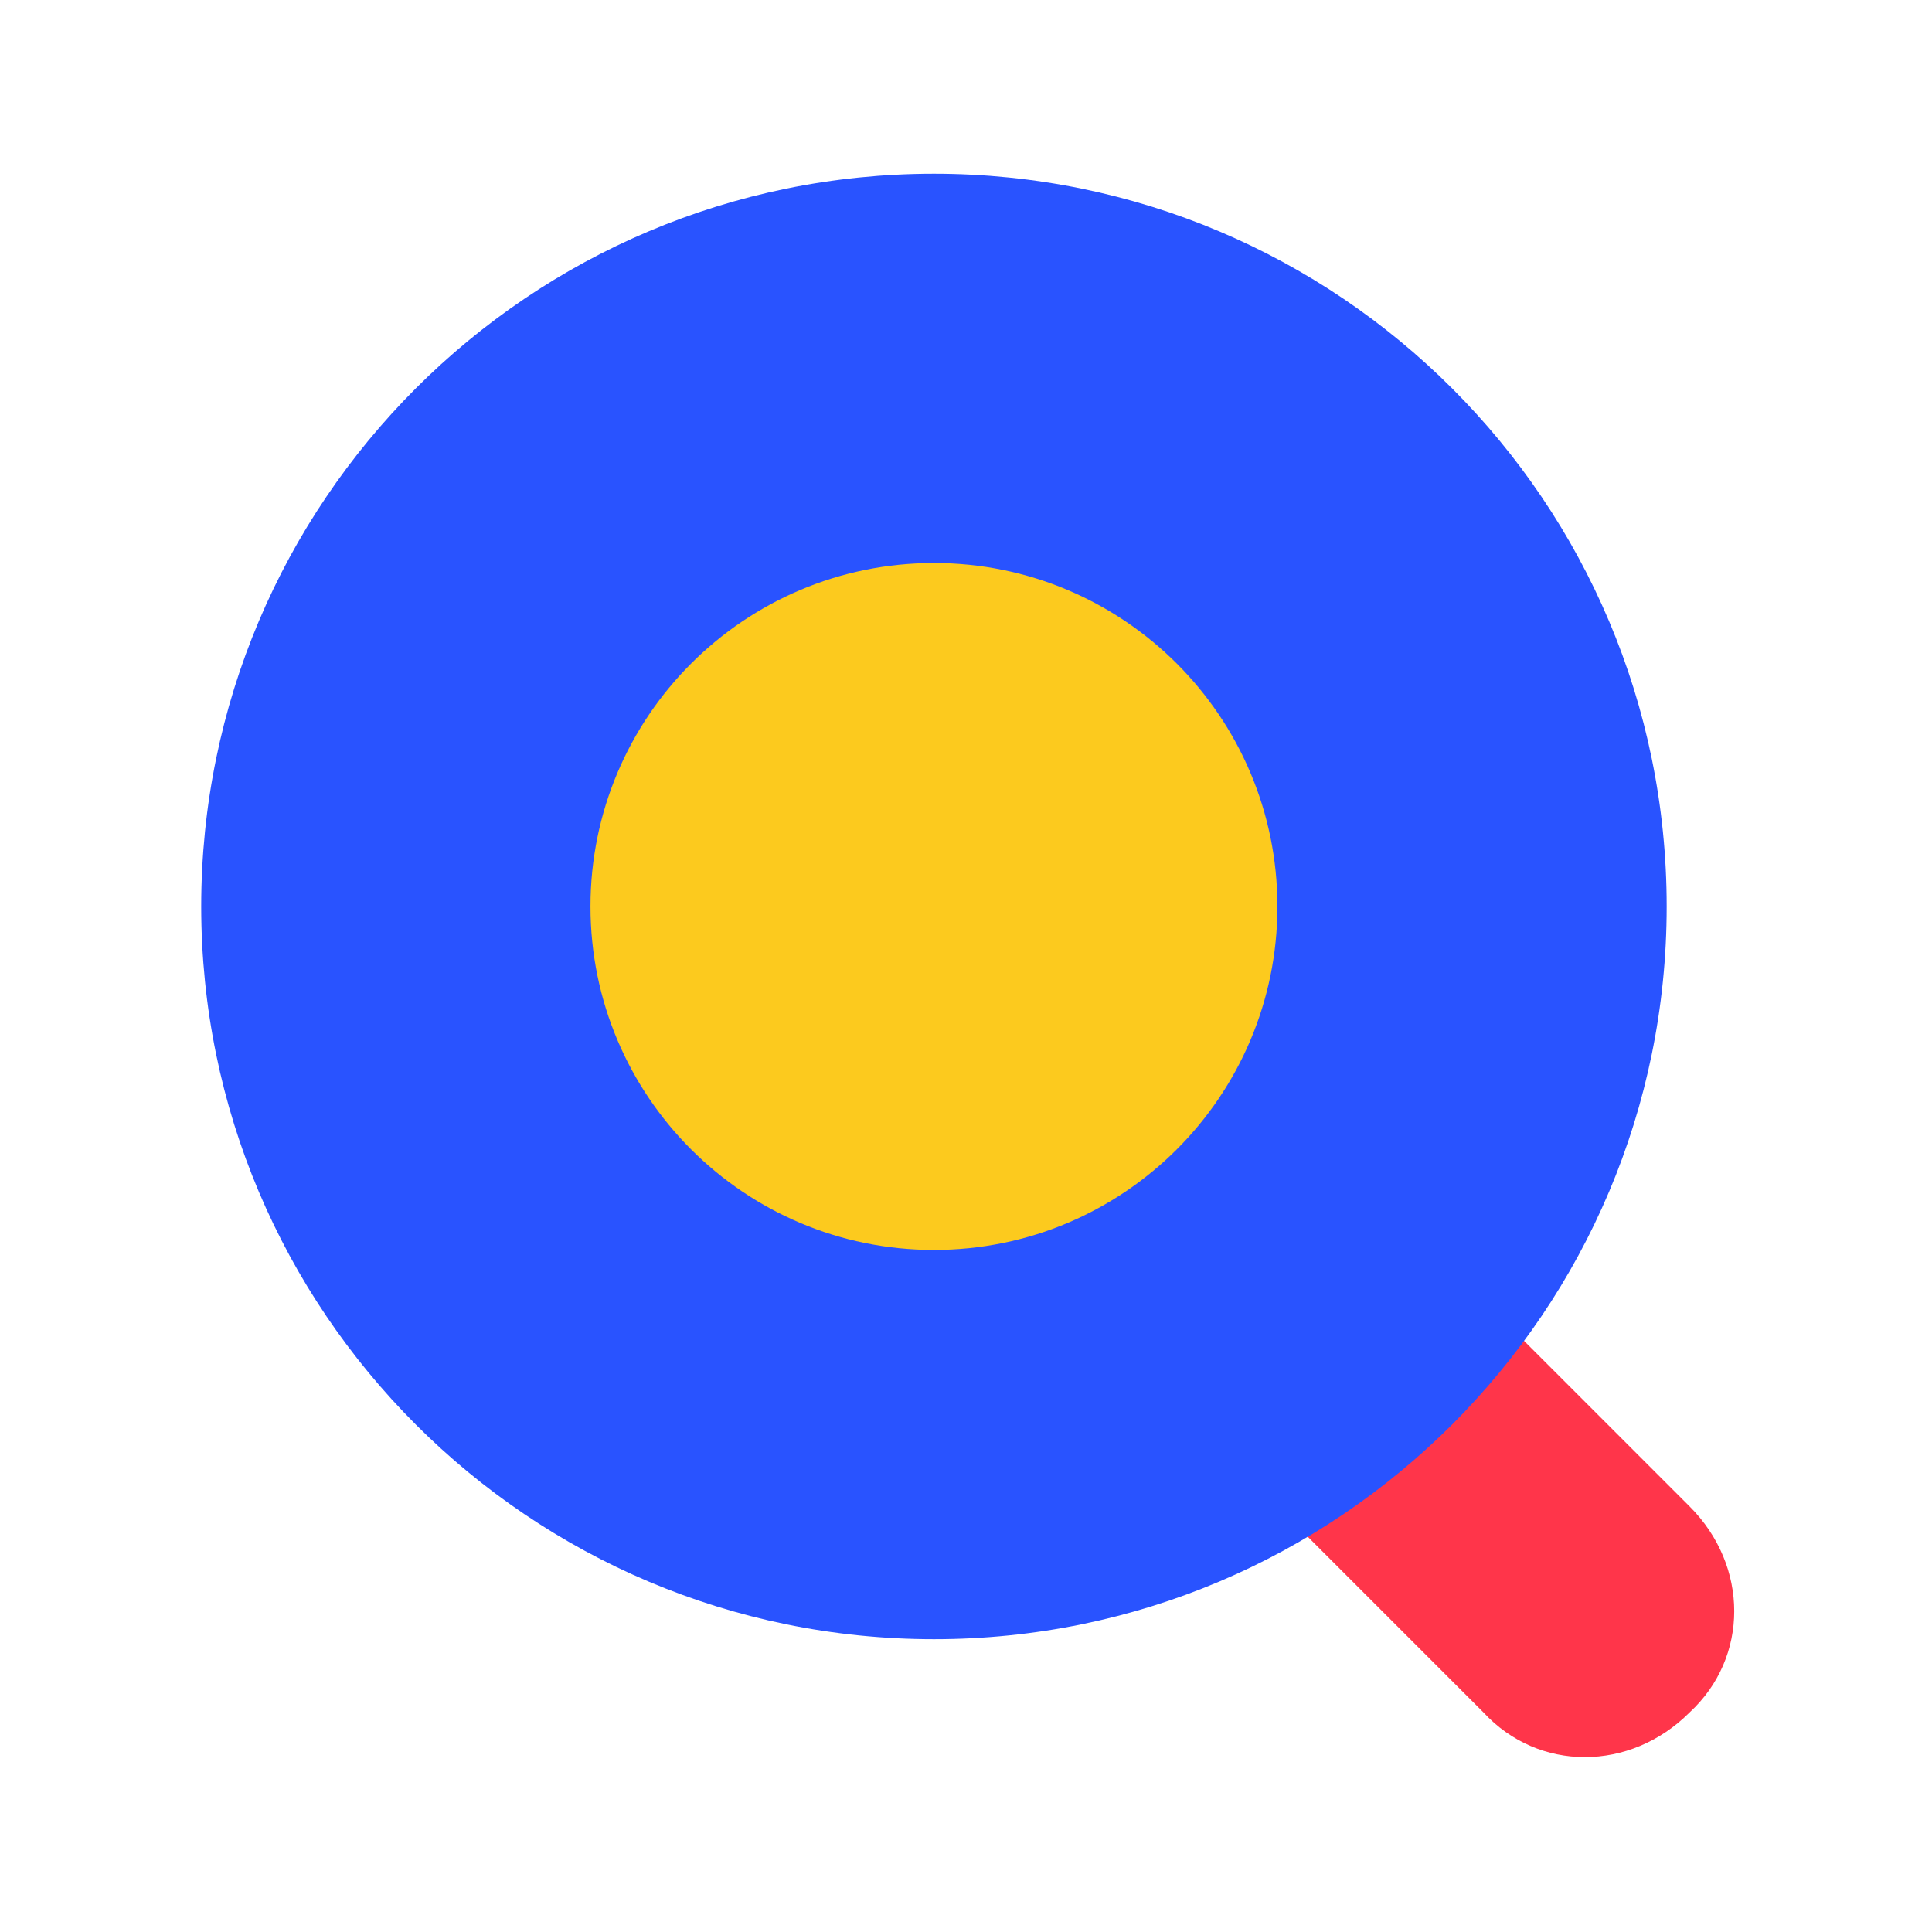
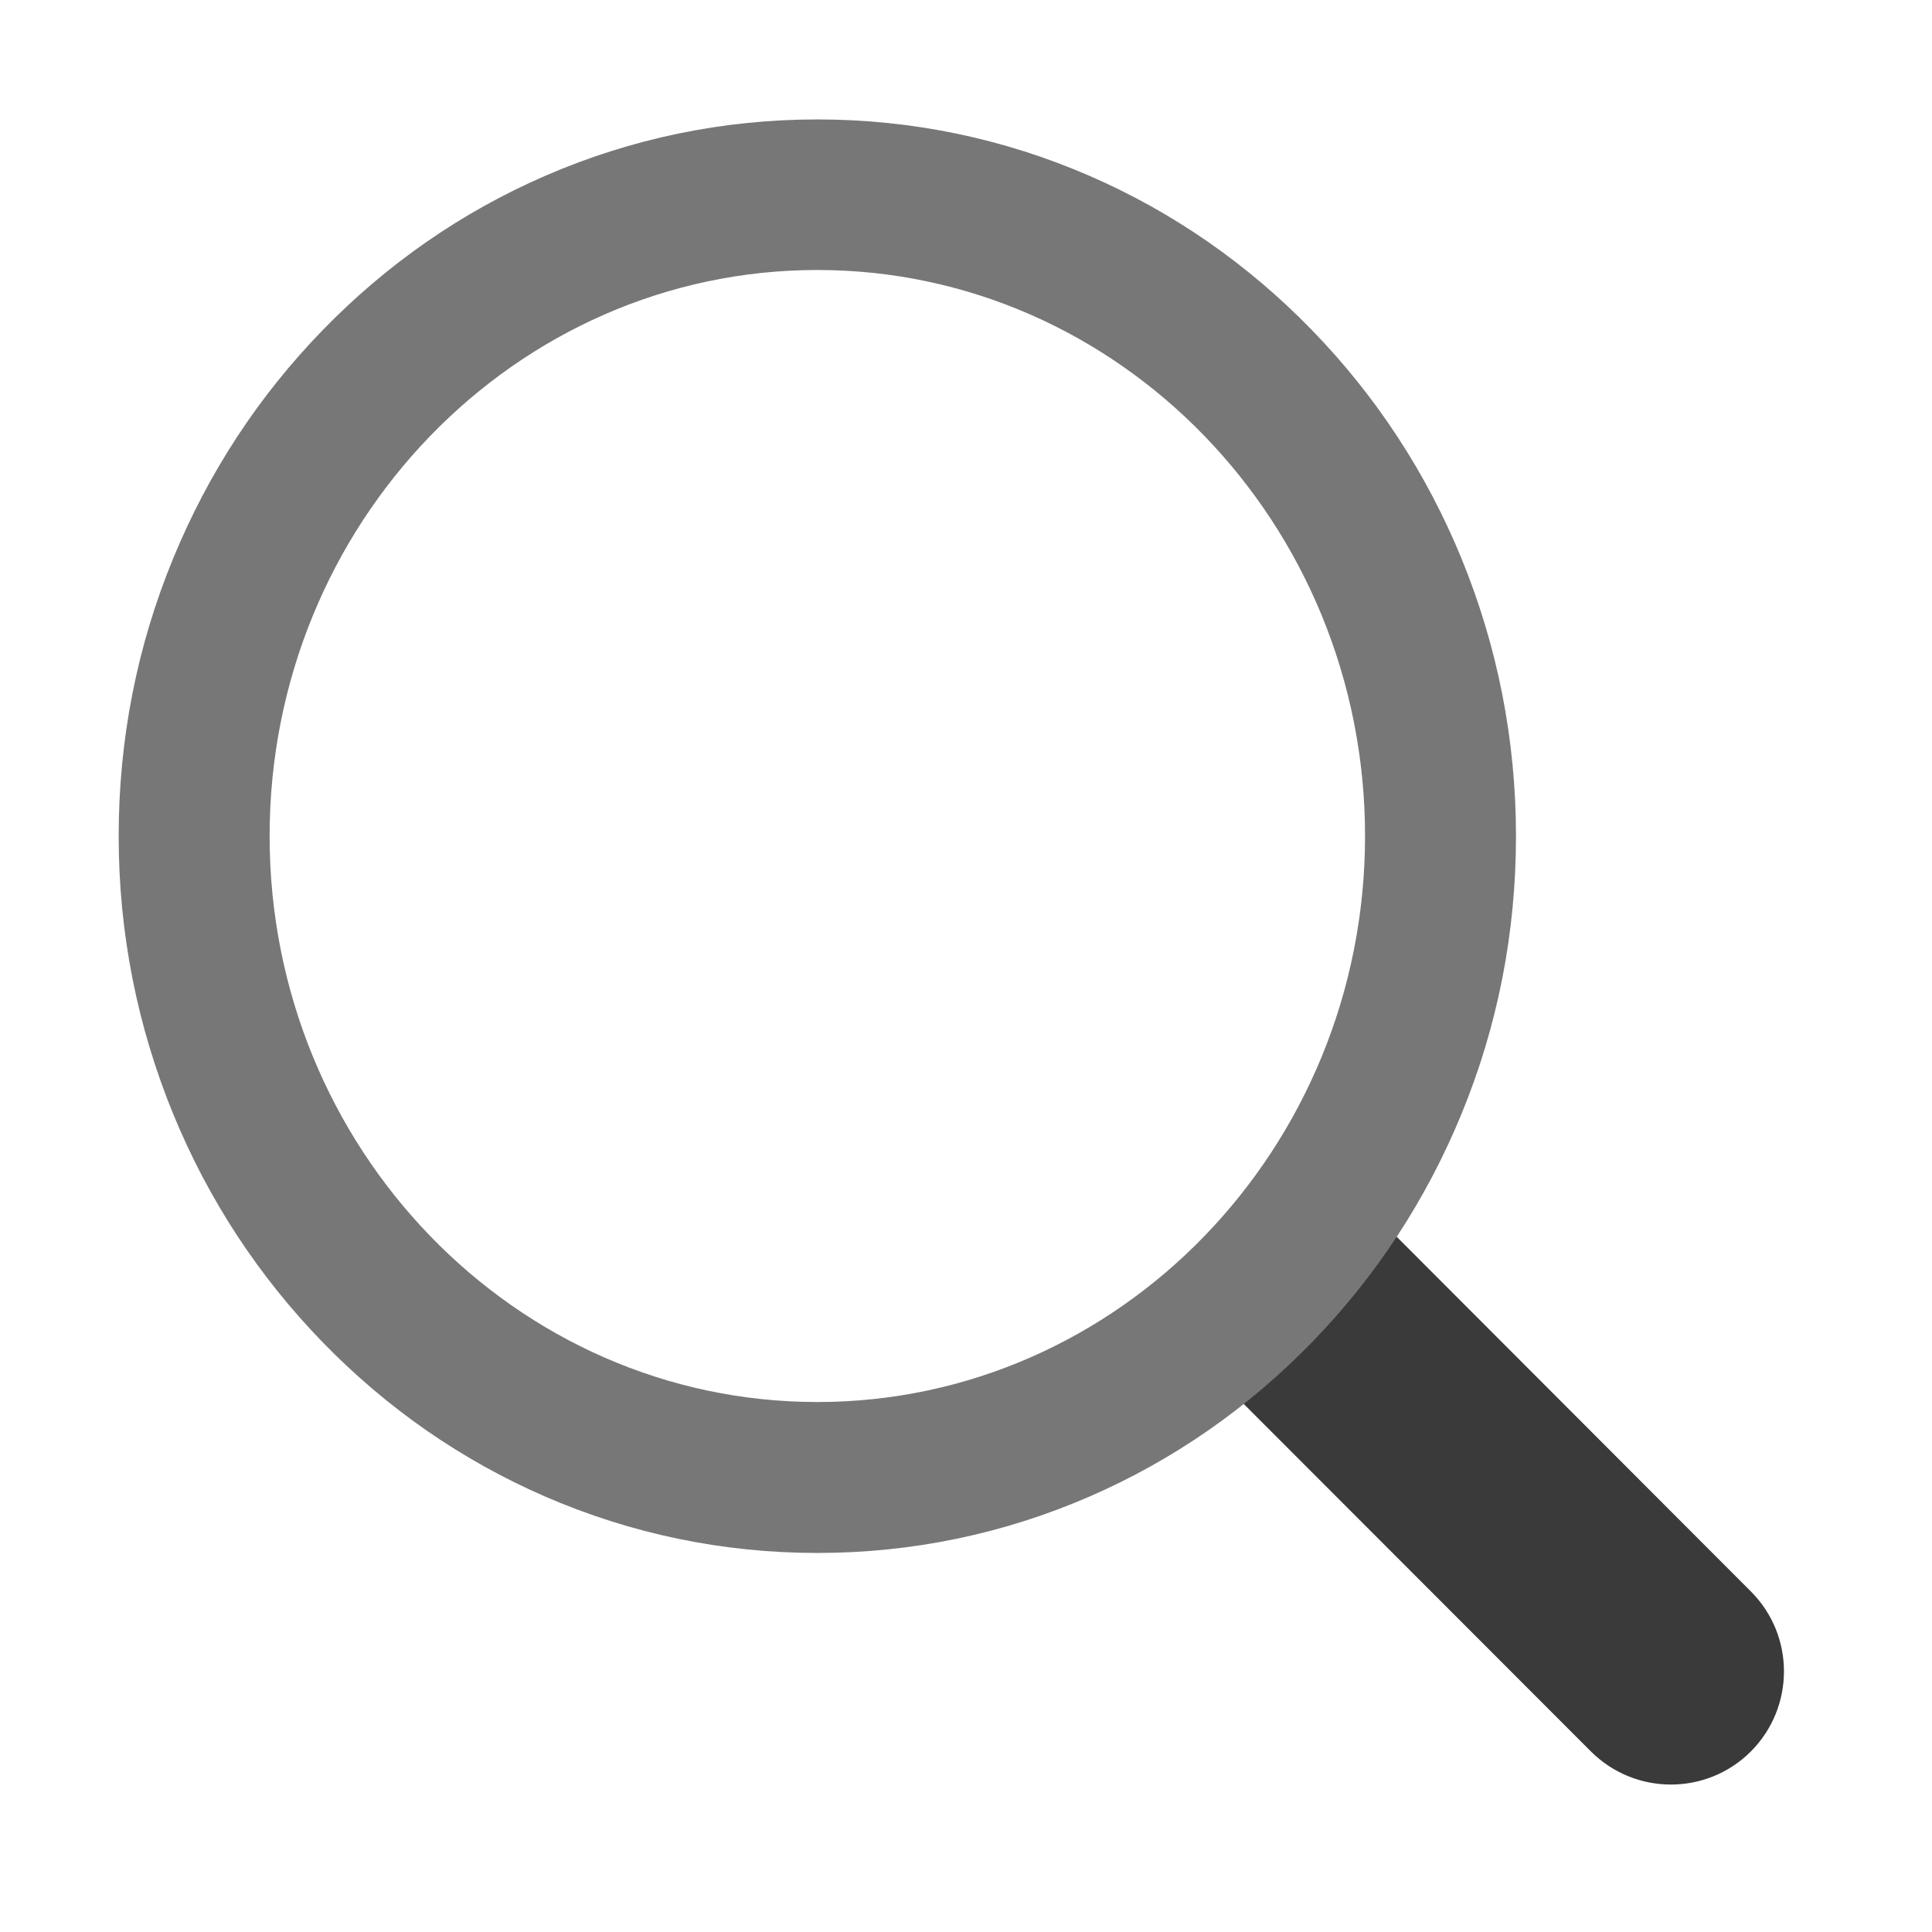
- <svg xmlns="http://www.w3.org/2000/svg" class="icon" viewBox="0 0 1024 1024" width="200" height="200">
-   <path d="M601.809 613.945c31.554-31.554 80.1-31.554 109.226 0l184.472 184.472c31.554 31.554 31.554 80.1 0 109.226-31.554 31.555-80.1 31.555-109.227 0L601.81 723.172c-31.555-29.128-31.555-80.1 0-109.227z" fill="#FF354A" />
-   <path d="M106.648 480.446a388.361 388.361 0 10776.723 0 388.361 388.361 0 10-776.723 0z" fill="#2953FF" />
-   <path d="M312.965 480.446a182.044 182.044 0 10364.089 0 182.044 182.044 0 10-364.09 0z" fill="#FCCA1E" />
+ <svg xmlns="http://www.w3.org/2000/svg" class="icon" viewBox="0 0 1024 1024" width="81" height="81">
+   <path d="M843.1 928.2L638.1 723l84.9-84.8 205 205.3c23.4 23.4 23.4 61.4-.1 84.9-23.4 23.3-61.3 23.3-84.8-.2z" fill="#3A3A3A" />
+   <path d="M433.2 823.1c-50.1 0-98.7-10.1-144.5-30-44.1-19.2-83.7-46.7-117.7-81.7-33.9-34.9-60.5-75.5-79.1-120.7-19.2-46.8-29-96.4-29-147.5s9.7-100.8 29-147.5c18.6-45.2 45.2-85.8 79.1-120.7 34-35 73.6-62.5 117.7-81.7 45.8-19.9 94.4-30 144.5-30s98.7 10.1 144.5 30c44.1 19.2 83.7 46.7 117.7 81.7 33.9 34.9 60.5 75.5 79.1 120.7 19.2 46.8 29 96.4 29 147.5s-9.7 100.8-29 147.5c-18.6 45.2-45.2 85.8-79.1 120.7-34 35-73.6 62.5-117.7 81.7-45.7 19.9-94.4 30-144.5 30zm0-680c-160.1 0-290.3 134.6-290.3 300s130.2 300 290.3 300 290.3-134.6 290.3-300-130.2-300-290.3-300z" fill="#777" />
</svg>
